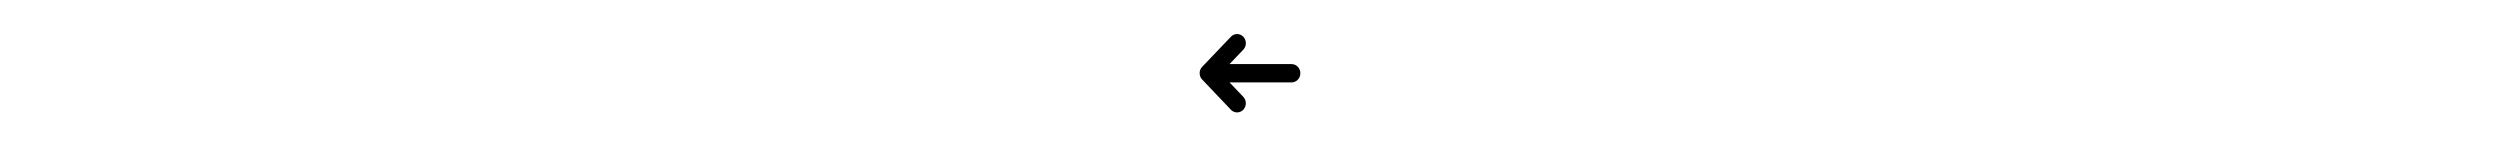
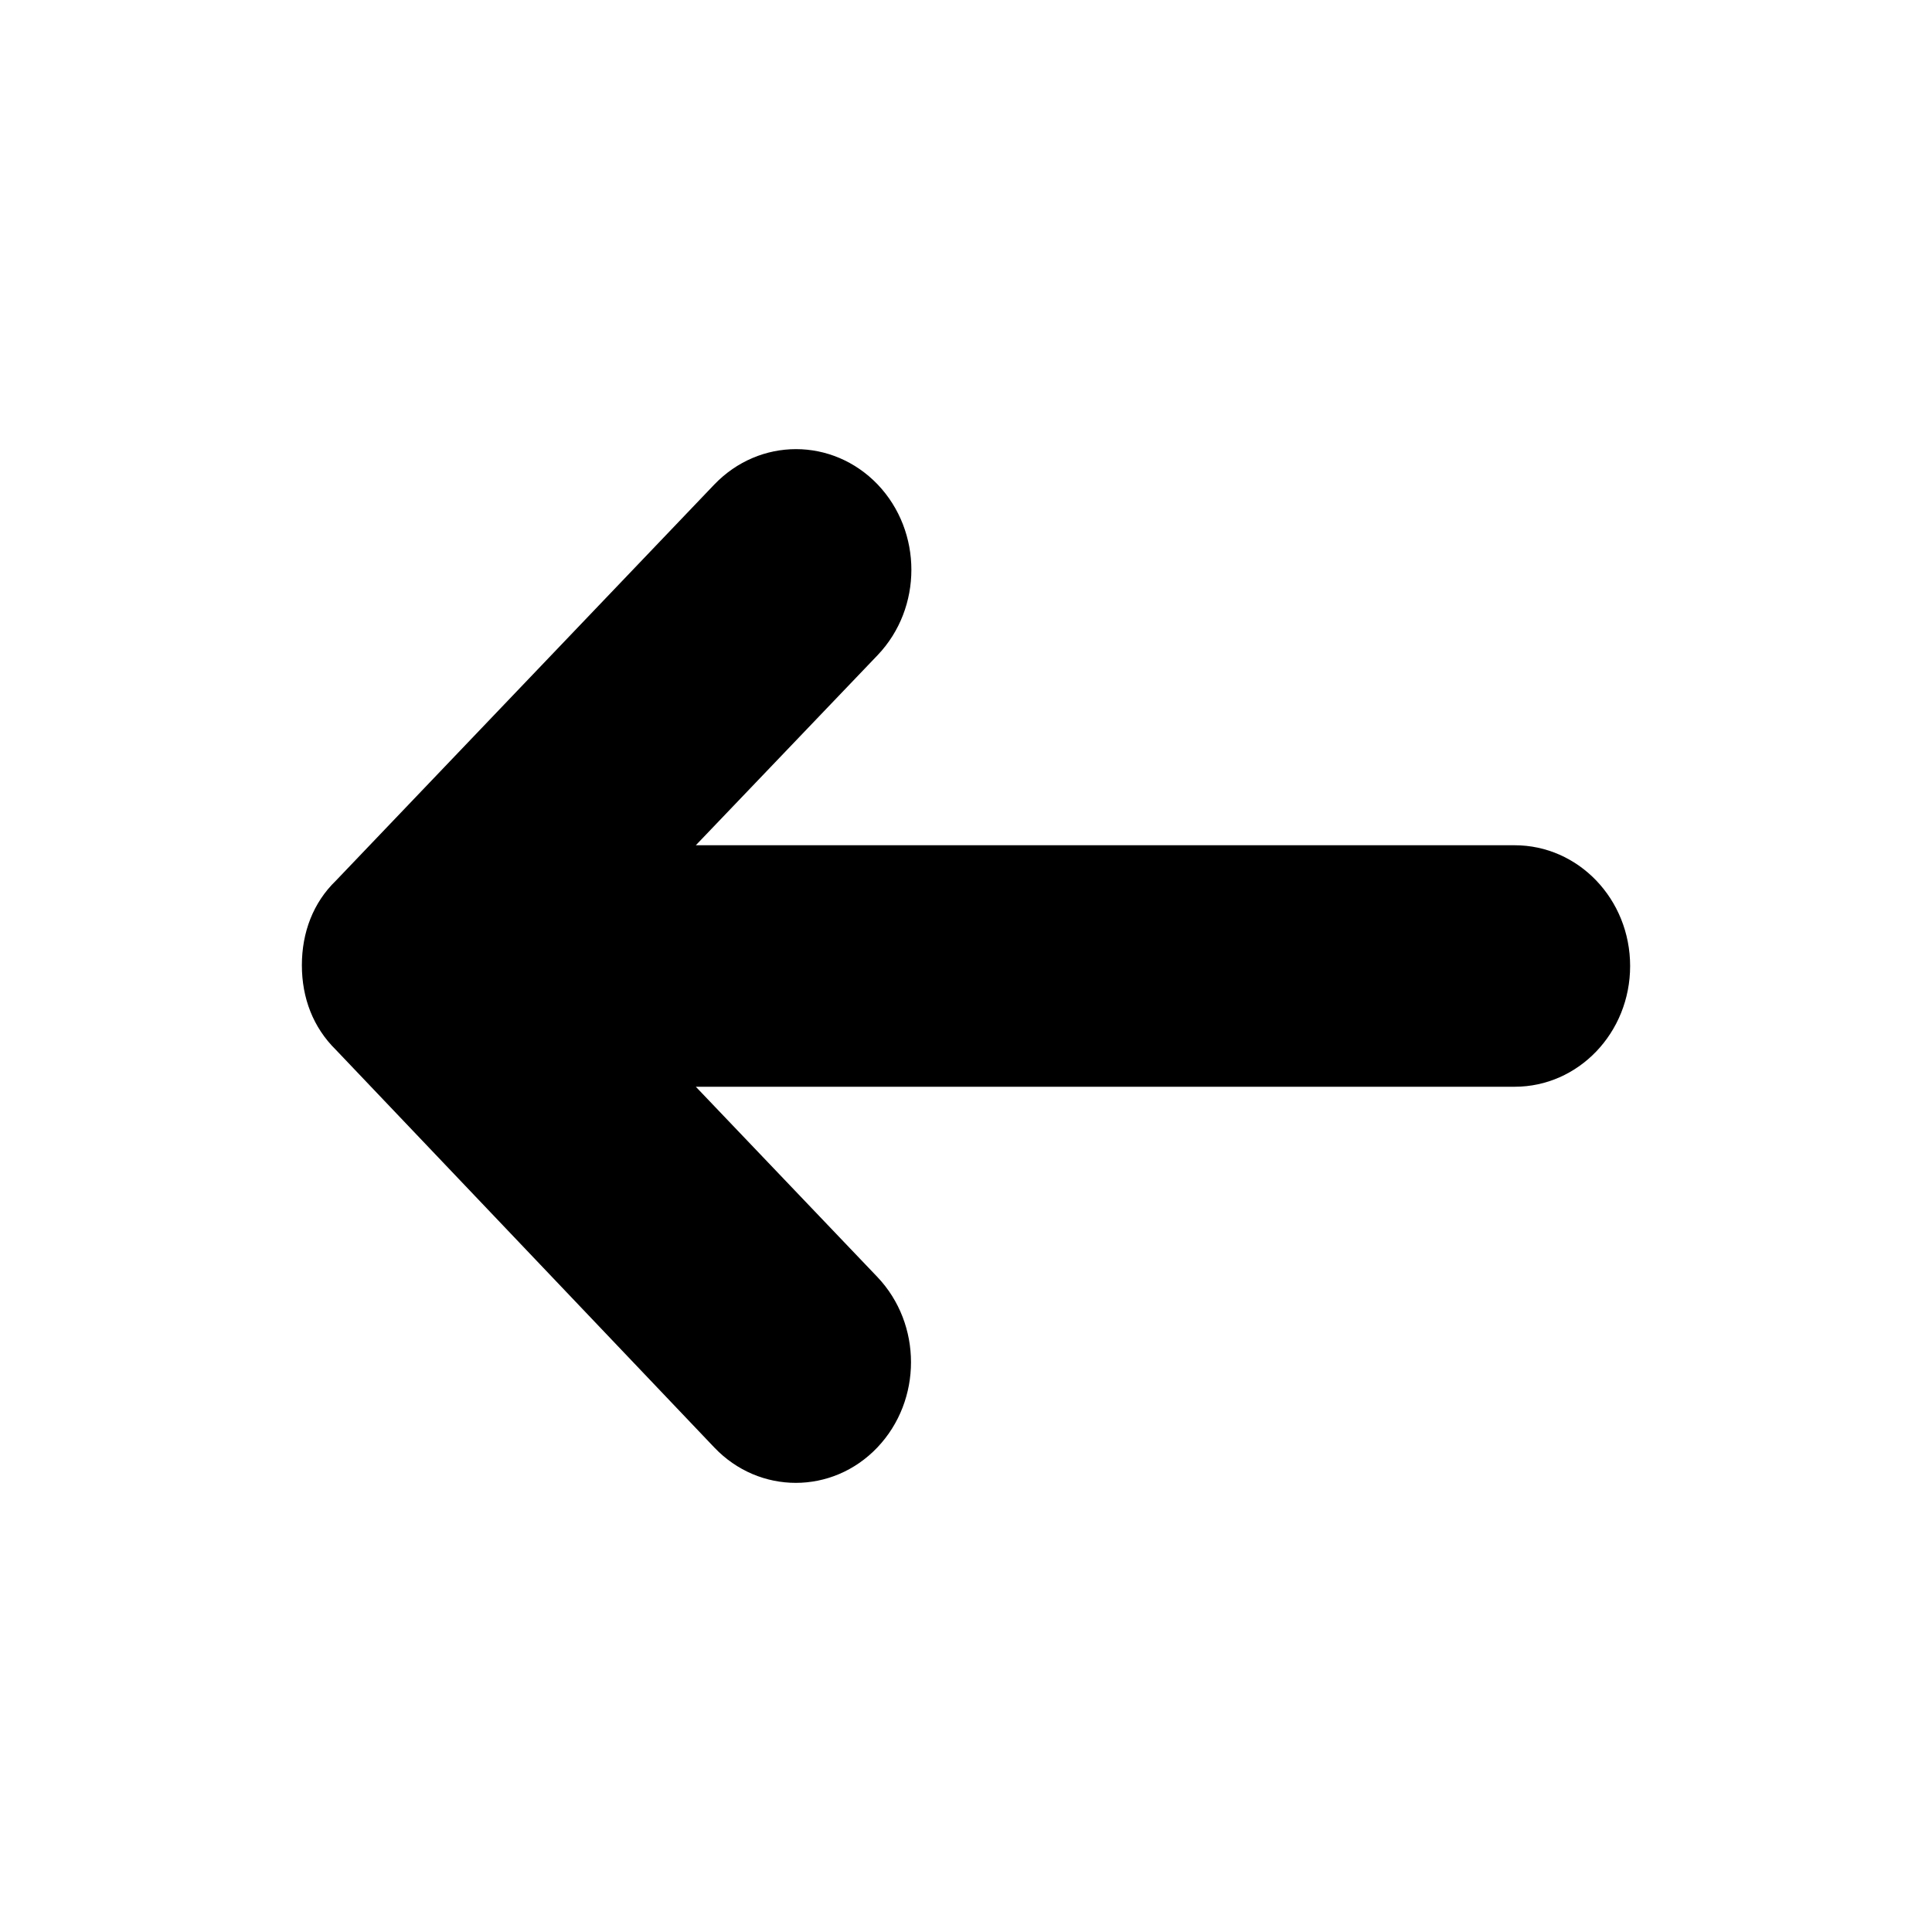
- <svg xmlns="http://www.w3.org/2000/svg" height="30" id="Layer_1" style="enable-background:new 0 0 512 512;" version="1.1" viewBox="0 0 512 512" width="512px" xml:space="preserve">
+ <svg xmlns="http://www.w3.org/2000/svg" height="30" id="Layer_1" style="enable-background:new 0 0 512 512;" version="1.1" viewBox="0 0 512 512" width="30px" xml:space="preserve">
  <path d="M189.3,128.4L89,233.4c-6,5.8-9,13.7-9,22.4c0,8.7,3,16.5,9,22.4l100.3,105.4c11.9,12.5,31.3,12.5,43.2,0  c11.9-12.5,11.9-32.7,0-45.2L184.4,288h217c16.9,0,30.6-14.3,30.6-32c0-17.7-13.7-32-30.6-32h-217l48.2-50.4  c11.9-12.5,11.9-32.7,0-45.2C220.6,115.9,201.3,115.9,189.3,128.4z" />
</svg>
